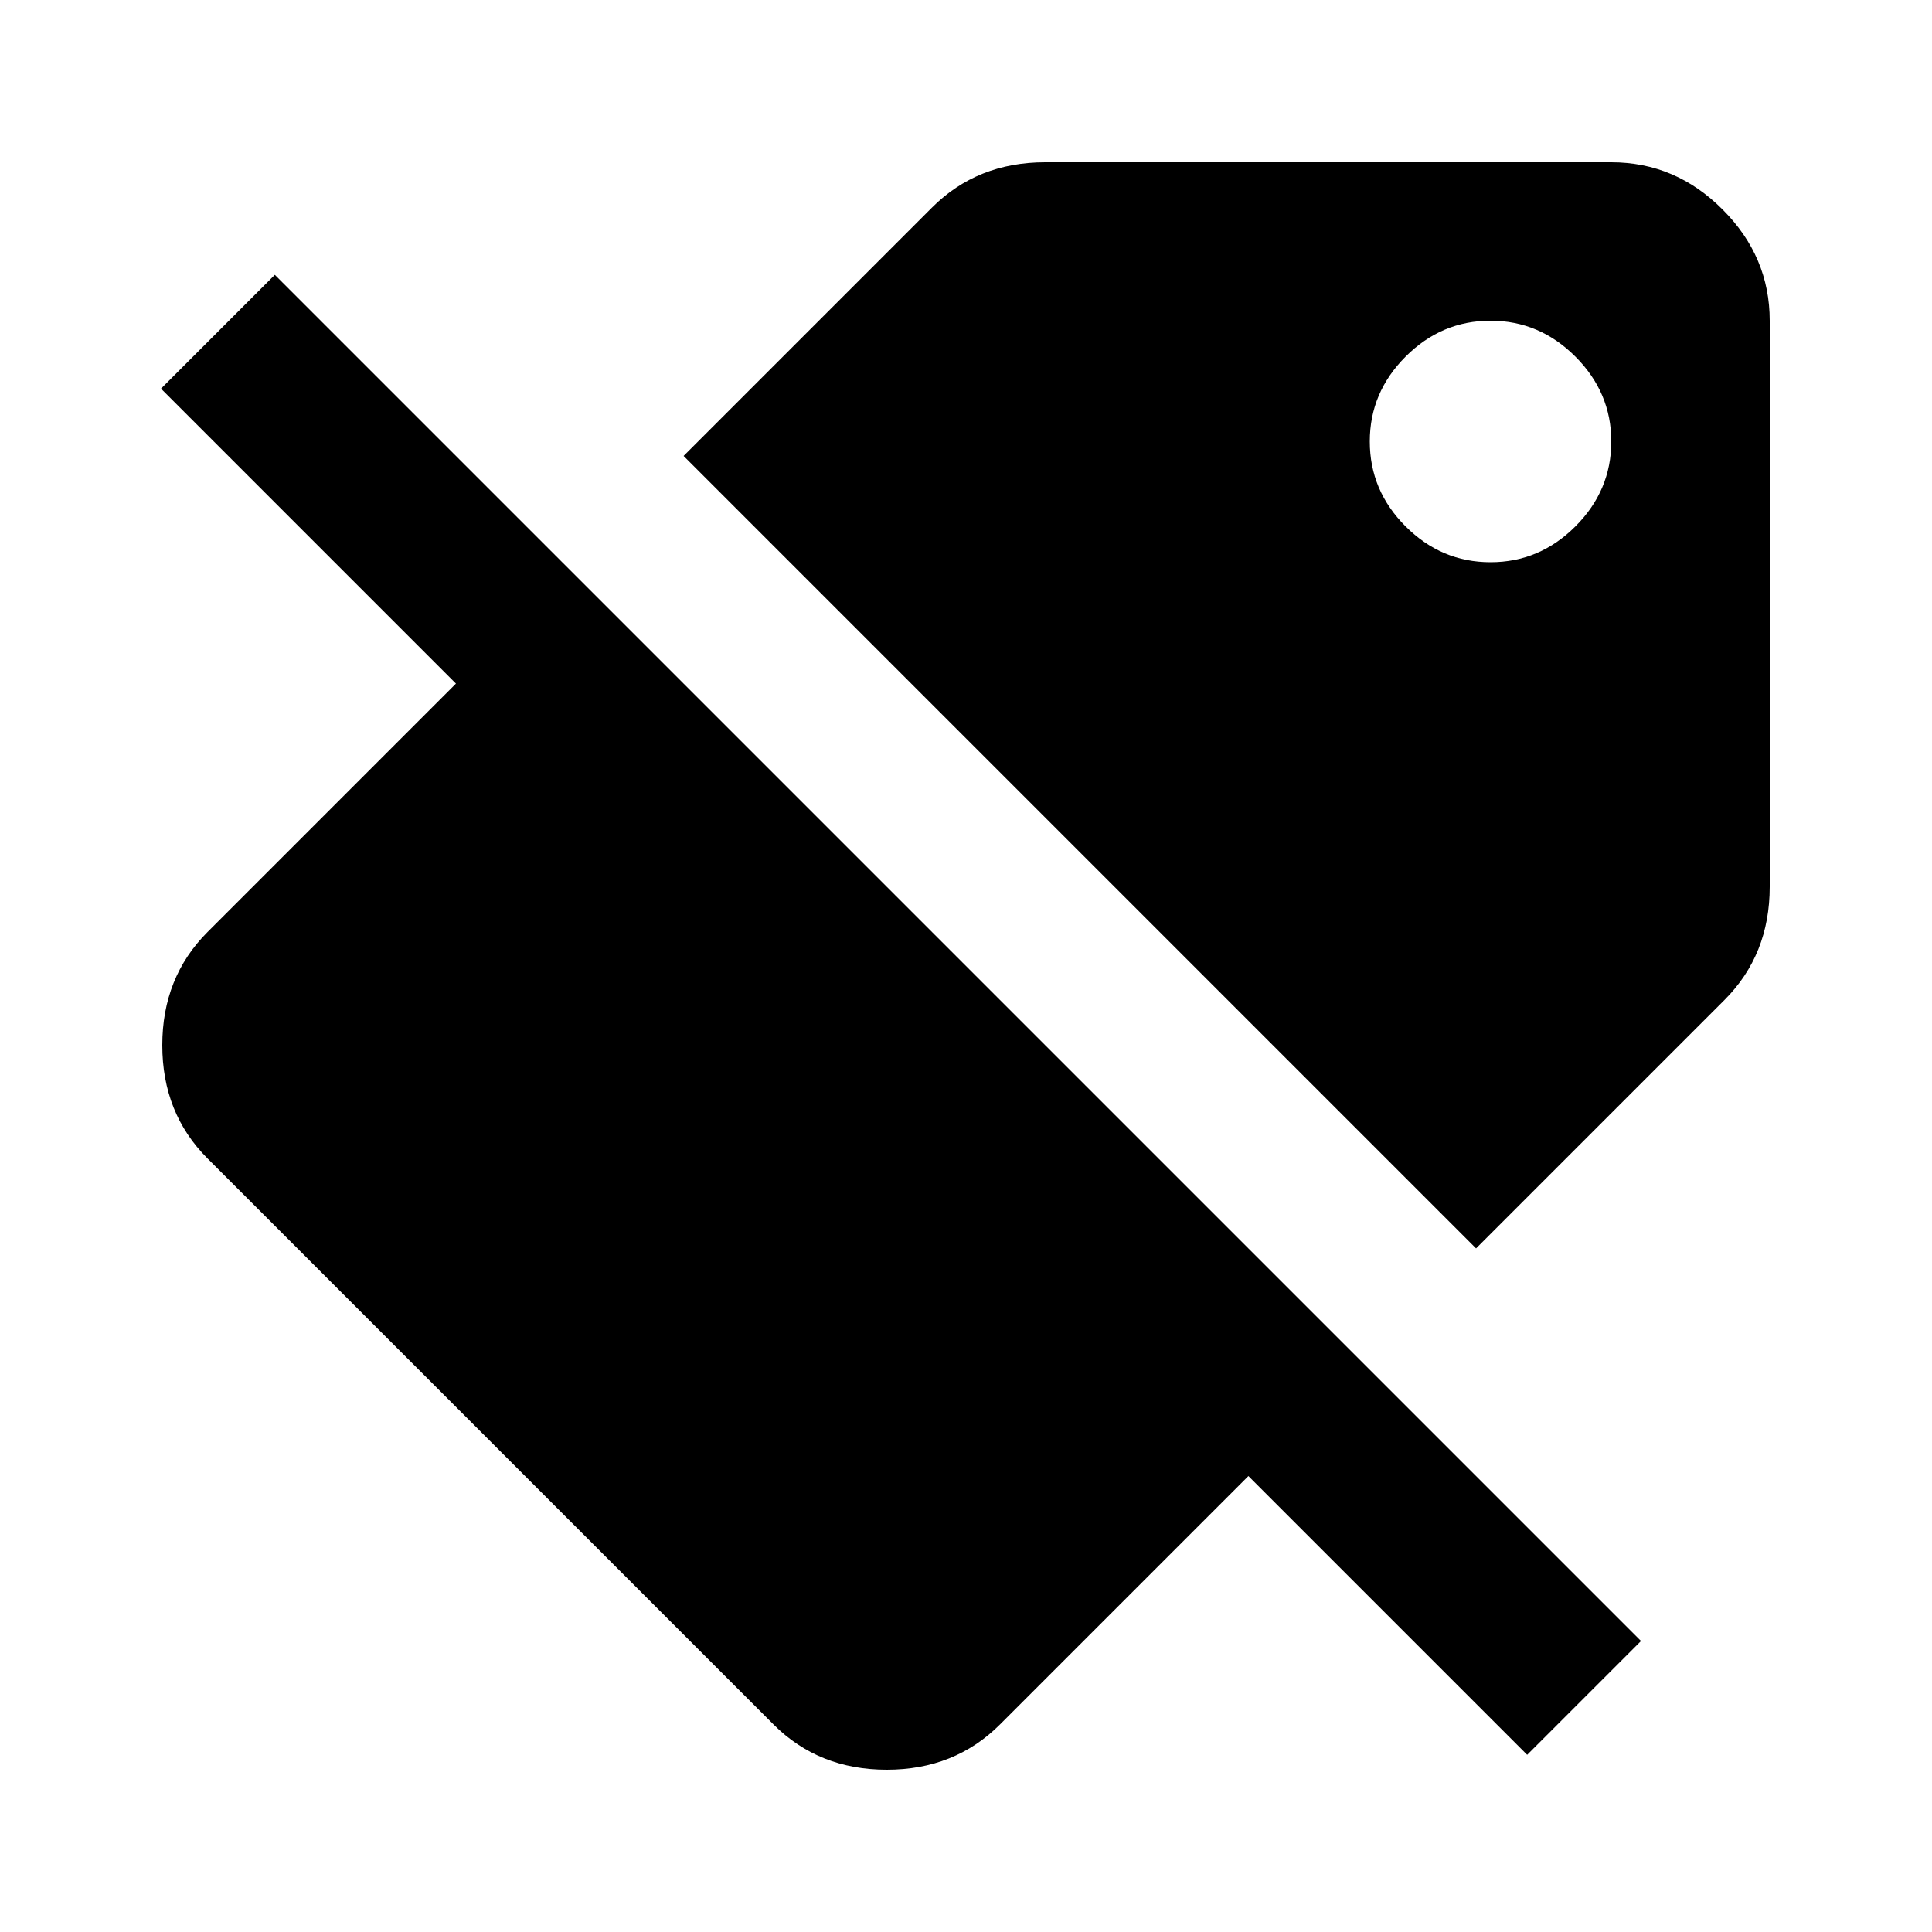
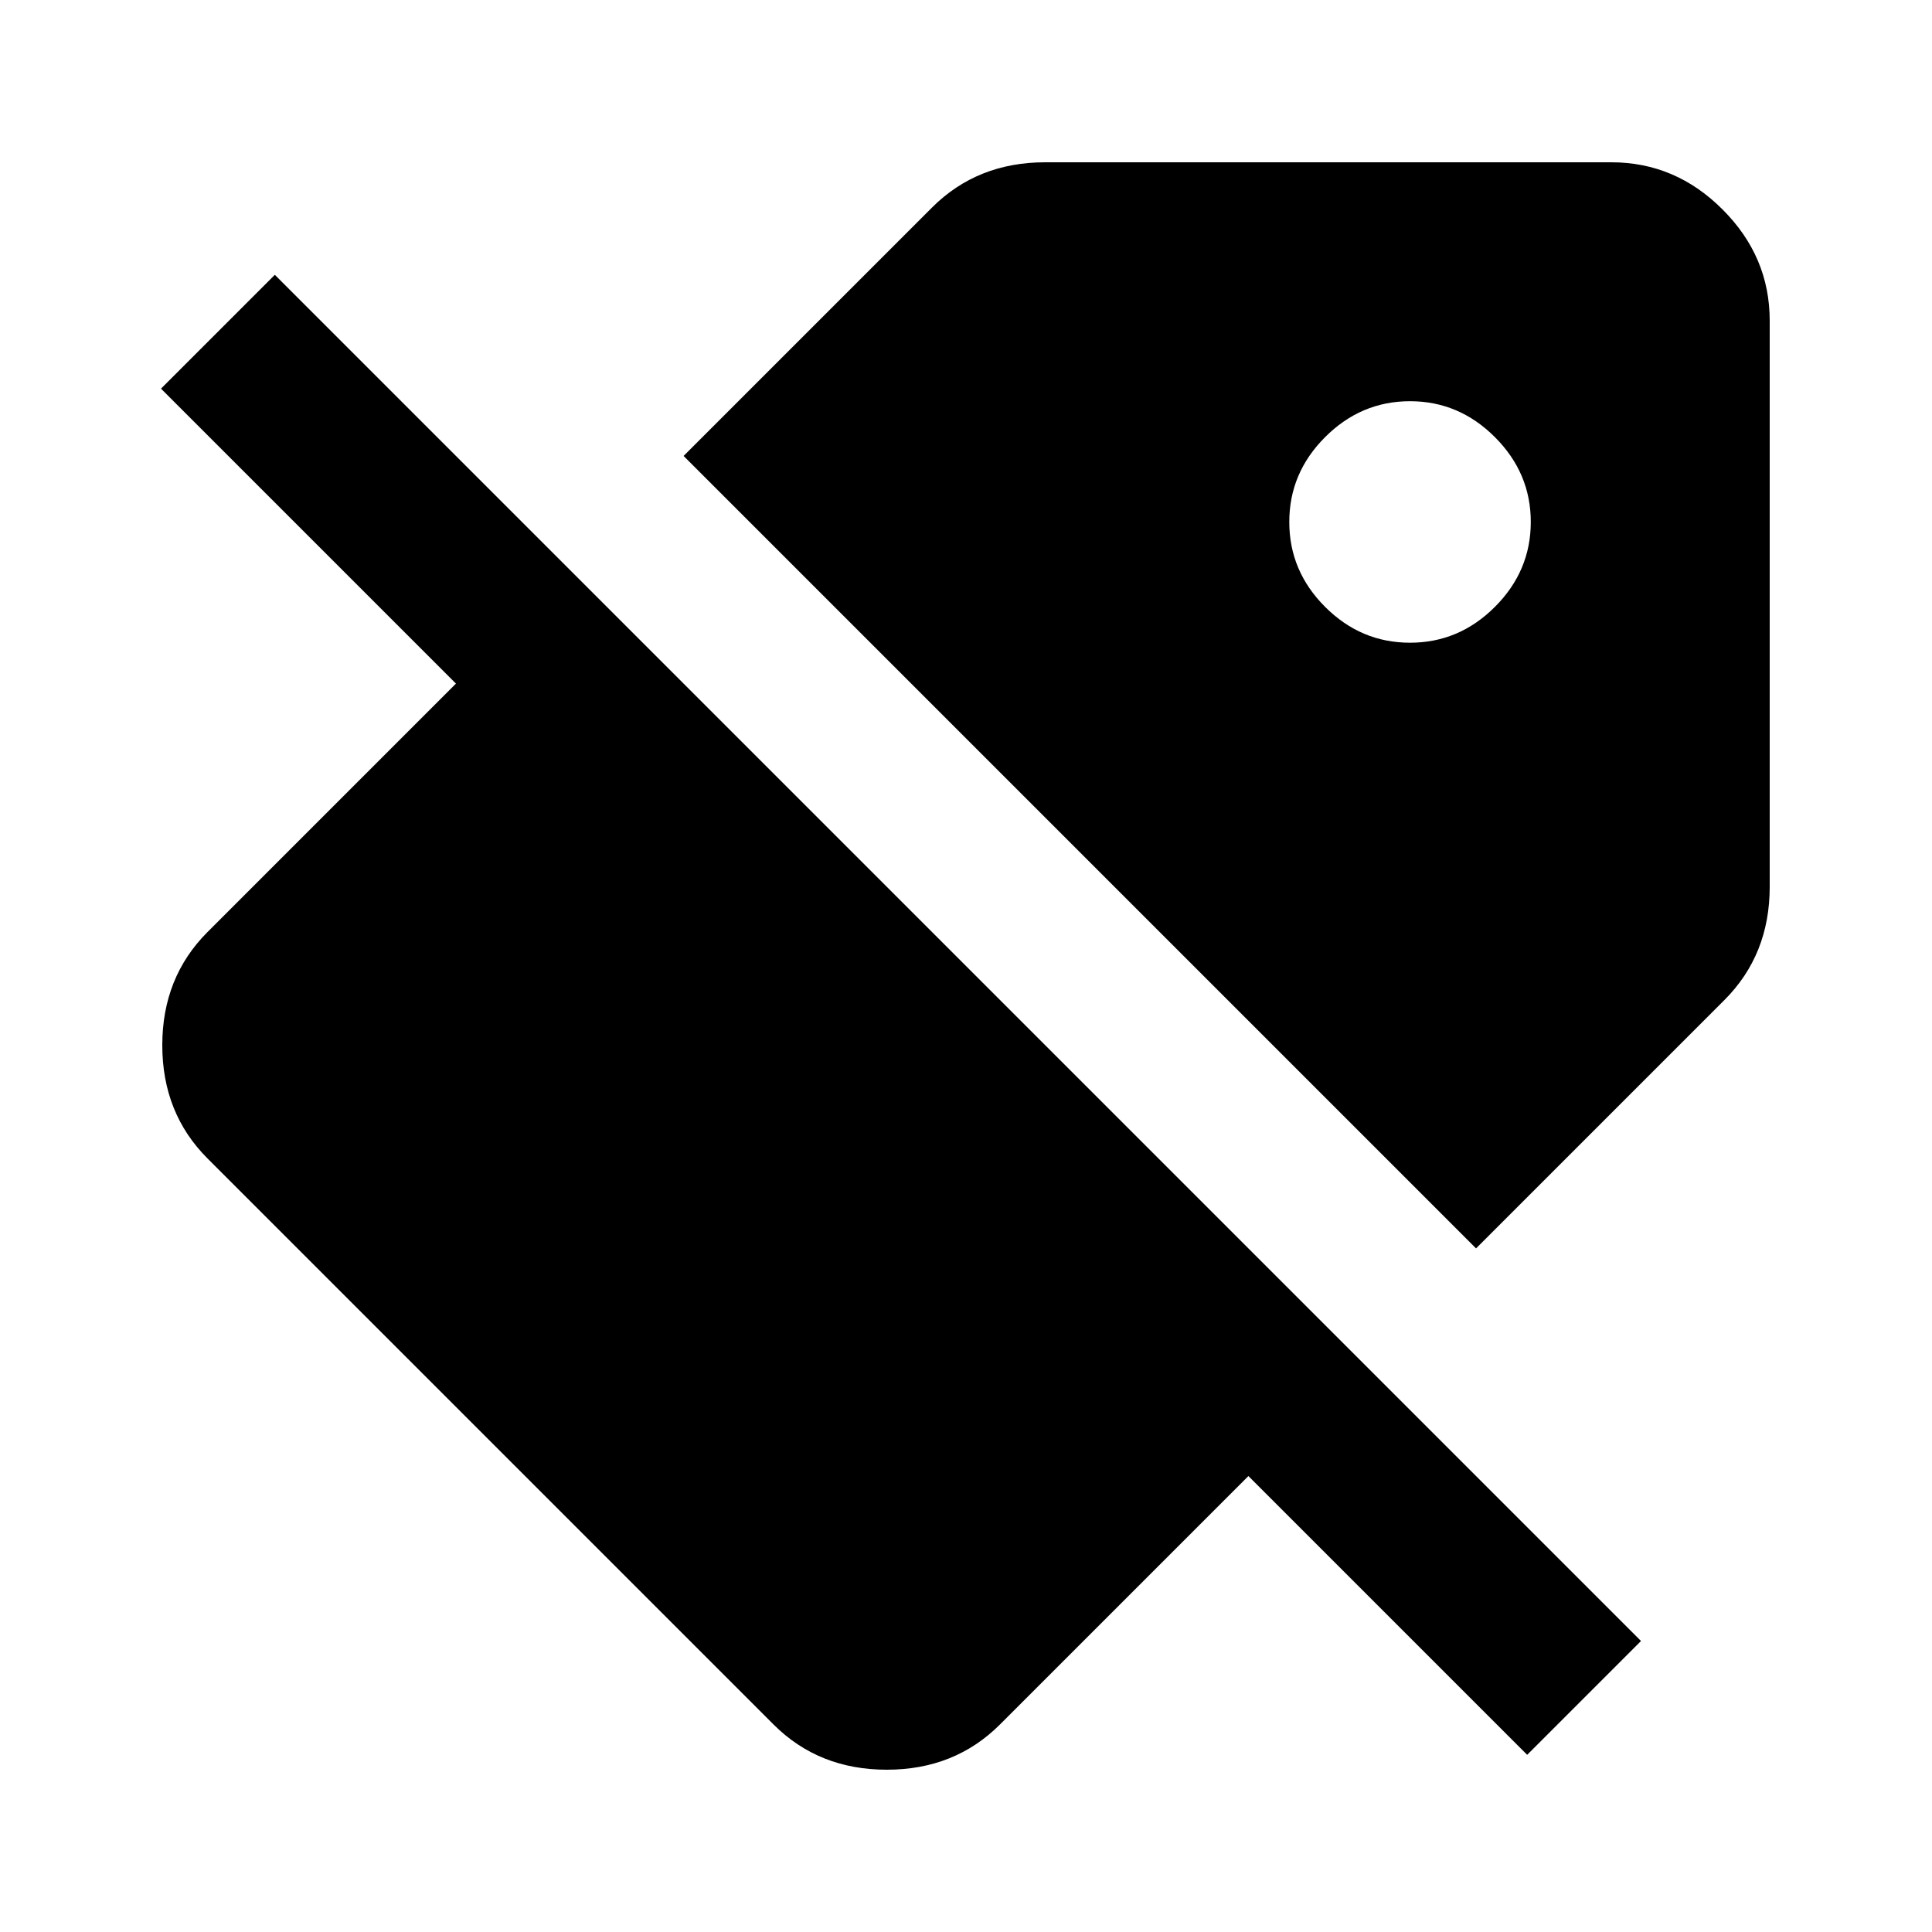
<svg xmlns="http://www.w3.org/2000/svg" width="24" height="24" viewBox="0 0 24 24" fill="none">
-   <path fill-rule="evenodd" clip-rule="evenodd" d="M7.078 7.078L7.078 7.078L16.922 16.922L16.922 16.922L20.385 20.385L18.971 21.799L15.508 18.336L12.422 21.422C12.047 21.797 11.578 21.984 11.016 21.984C10.453 21.984 9.984 21.797 9.609 21.422L2.578 14.391C2.203 14.016 2.016 13.547 2.016 12.984C2.016 12.422 2.203 11.953 2.578 11.578L5.664 8.492L2 4.828L3.414 3.414L7.078 7.078ZM21.422 12.422L18.336 15.508L8.492 5.664L11.578 2.578C11.953 2.203 12.422 2.016 12.984 2.016H20.016C20.547 2.016 21.008 2.211 21.398 2.602C21.789 2.992 21.984 3.453 21.984 3.984V11.016C21.984 11.578 21.797 12.047 21.422 12.422ZM18.516 6.984C18.109 6.984 17.758 6.836 17.461 6.539C17.164 6.242 17.016 5.891 17.016 5.484C17.016 5.078 17.164 4.727 17.461 4.43C17.758 4.133 18.109 3.984 18.516 3.984C18.922 3.984 19.273 4.133 19.57 4.43C19.867 4.727 20.016 5.078 20.016 5.484C20.016 5.891 19.867 6.242 19.57 6.539C19.273 6.836 18.922 6.984 18.516 6.984Z" fill="currentColor" />
+   <path fill-rule="evenodd" clip-rule="evenodd" d="M7.078 7.078L7.078 7.078L16.922 16.922L16.922 16.922L20.385 20.385L18.971 21.799L15.508 18.336L12.422 21.422C12.047 21.797 11.578 21.984 11.016 21.984C10.453 21.984 9.984 21.797 9.609 21.422L2.578 14.391C2.203 14.016 2.016 13.547 2.016 12.984C2.016 12.422 2.203 11.953 2.578 11.578L5.664 8.492L2 4.828L3.414 3.414L7.078 7.078ZM21.422 12.422L18.336 15.508L8.492 5.664L11.578 2.578C11.953 2.203 12.422 2.016 12.984 2.016H20.016C20.547 2.016 21.008 2.211 21.398 2.602C21.789 2.992 21.984 3.453 21.984 3.984V11.016C21.984 11.578 21.797 12.047 21.422 12.422ZM17.516 7.984C17.109 7.984 16.758 7.836 16.461 7.539C16.164 7.242 16.016 6.891 16.016 6.484C16.016 6.078 16.164 5.727 16.461 5.43C16.758 5.133 17.109 4.984 17.516 4.984C17.922 4.984 18.273 5.133 18.57 5.43C18.867 5.727 19.016 6.078 19.016 6.484C19.016 6.891 18.867 7.242 18.57 7.539C18.273 7.836 17.922 7.984 17.516 7.984Z" fill="currentColor" />
</svg>
